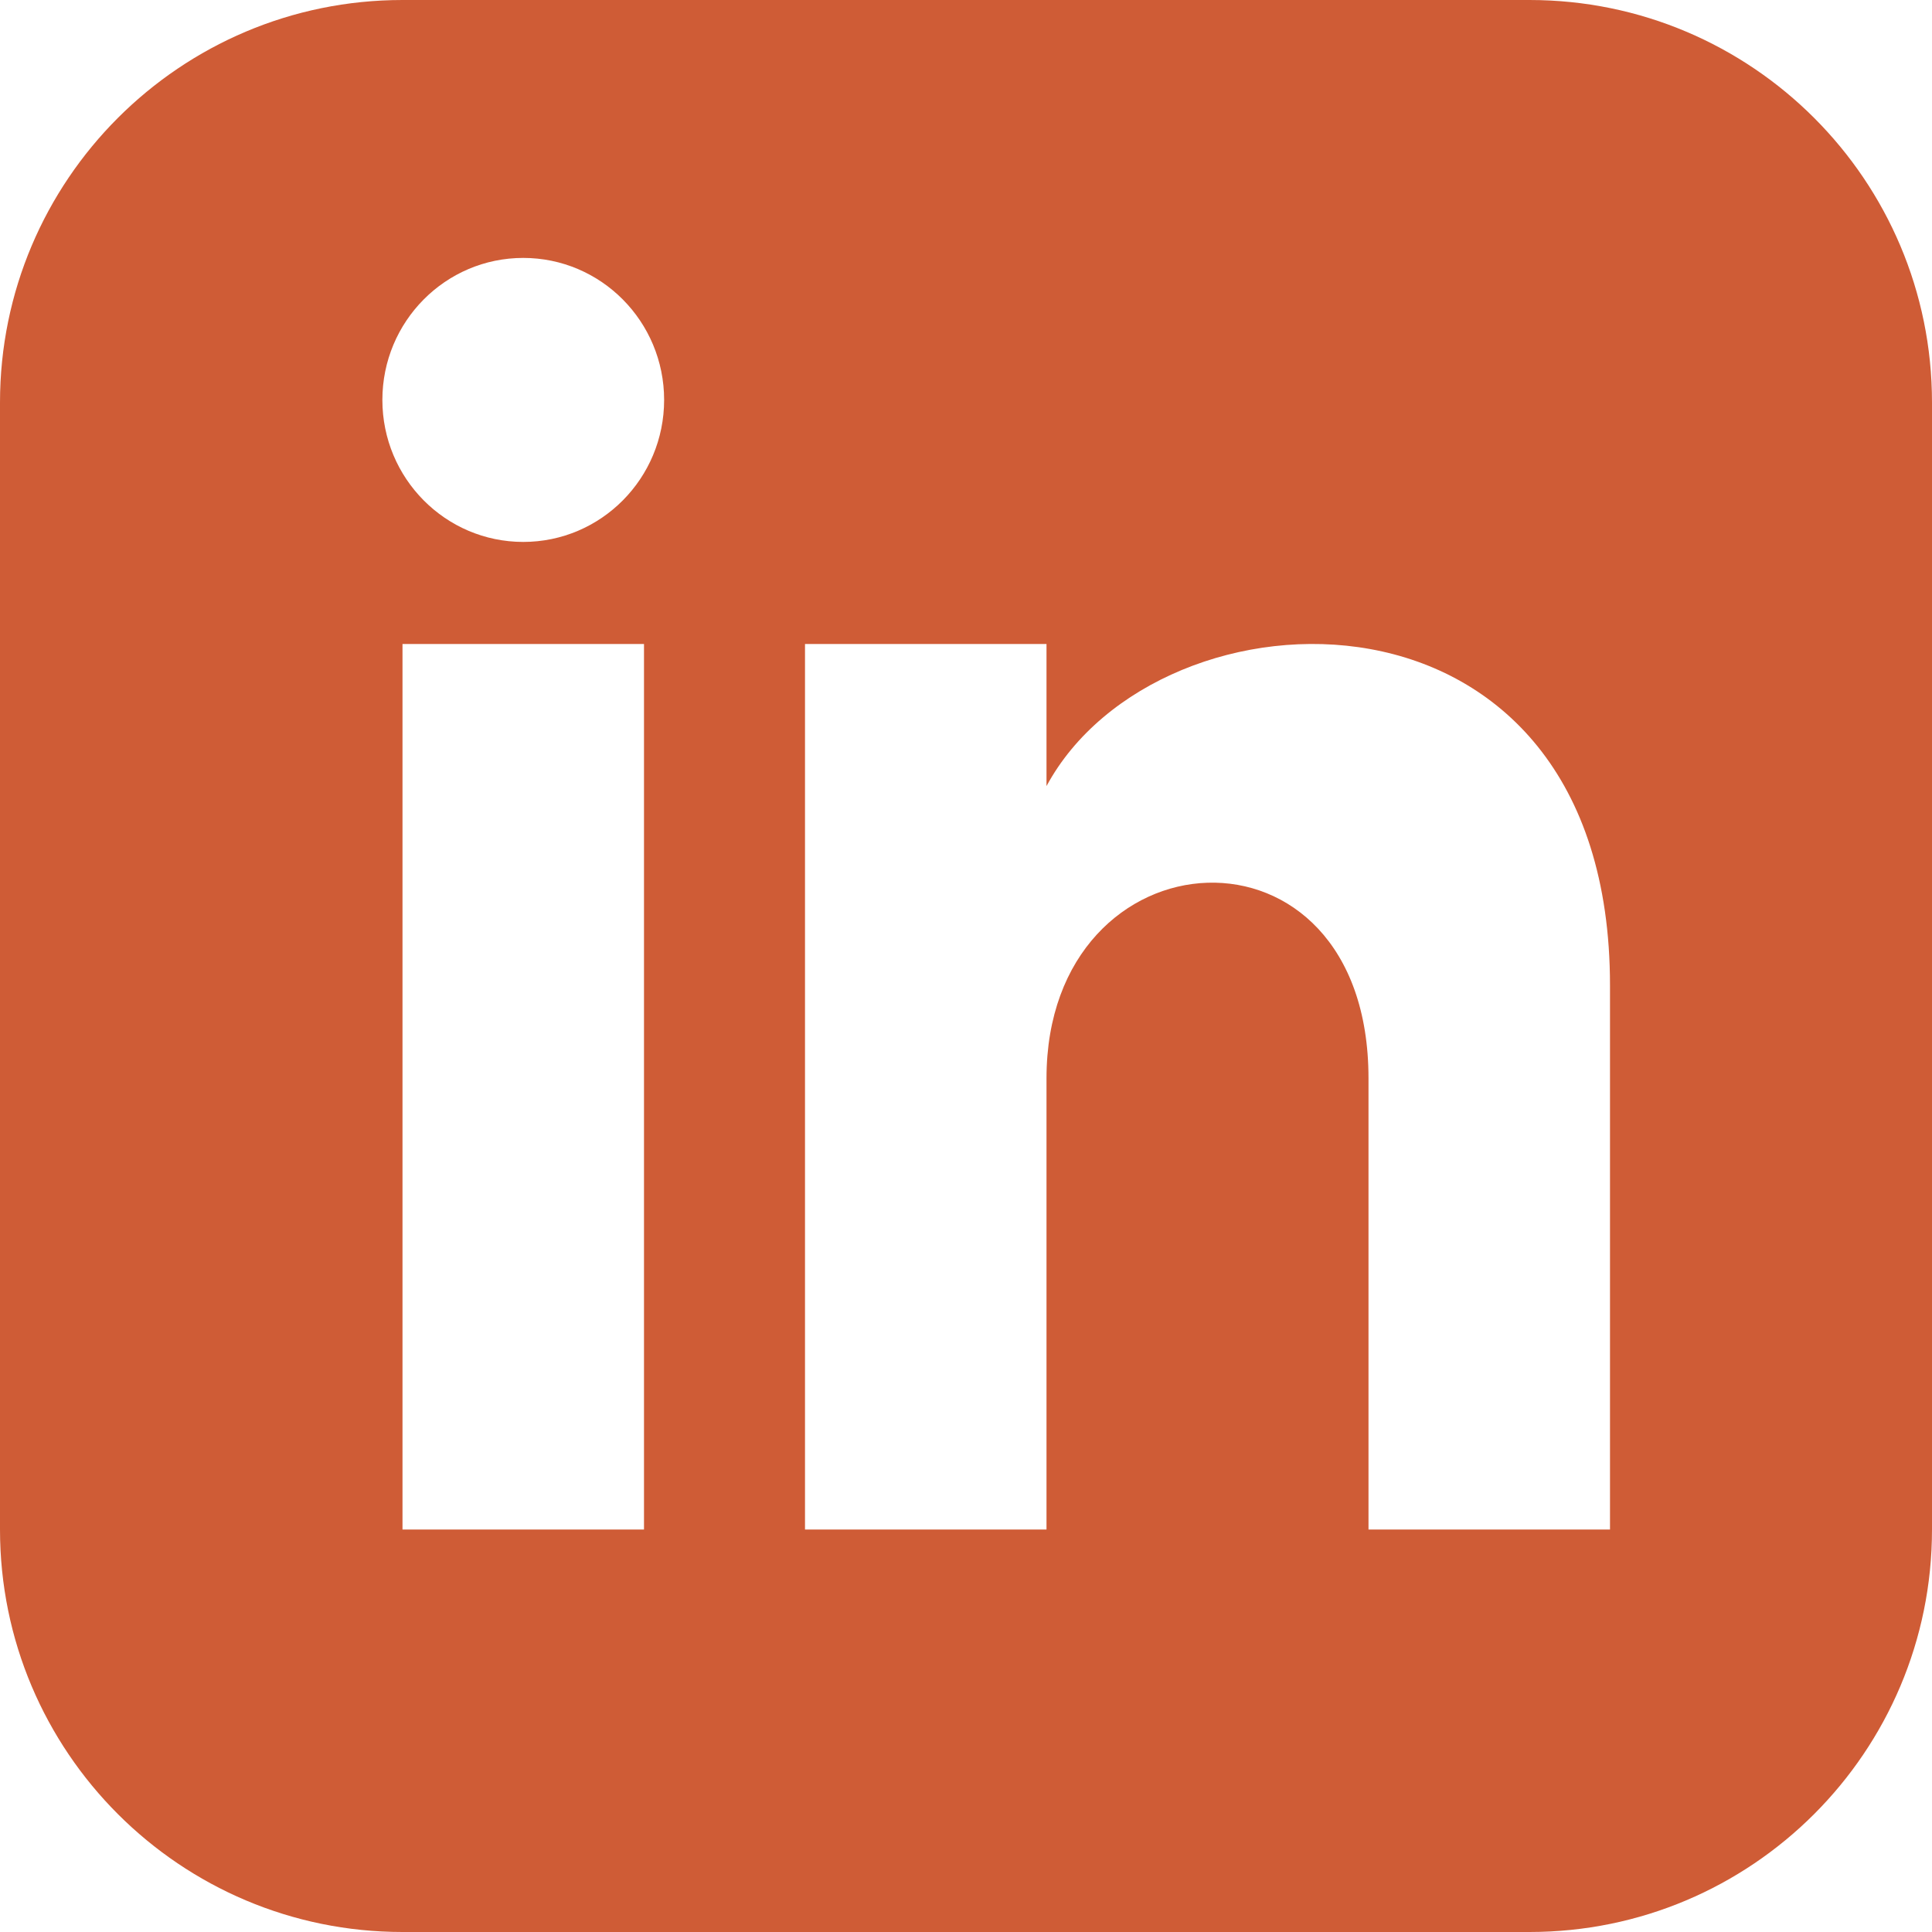
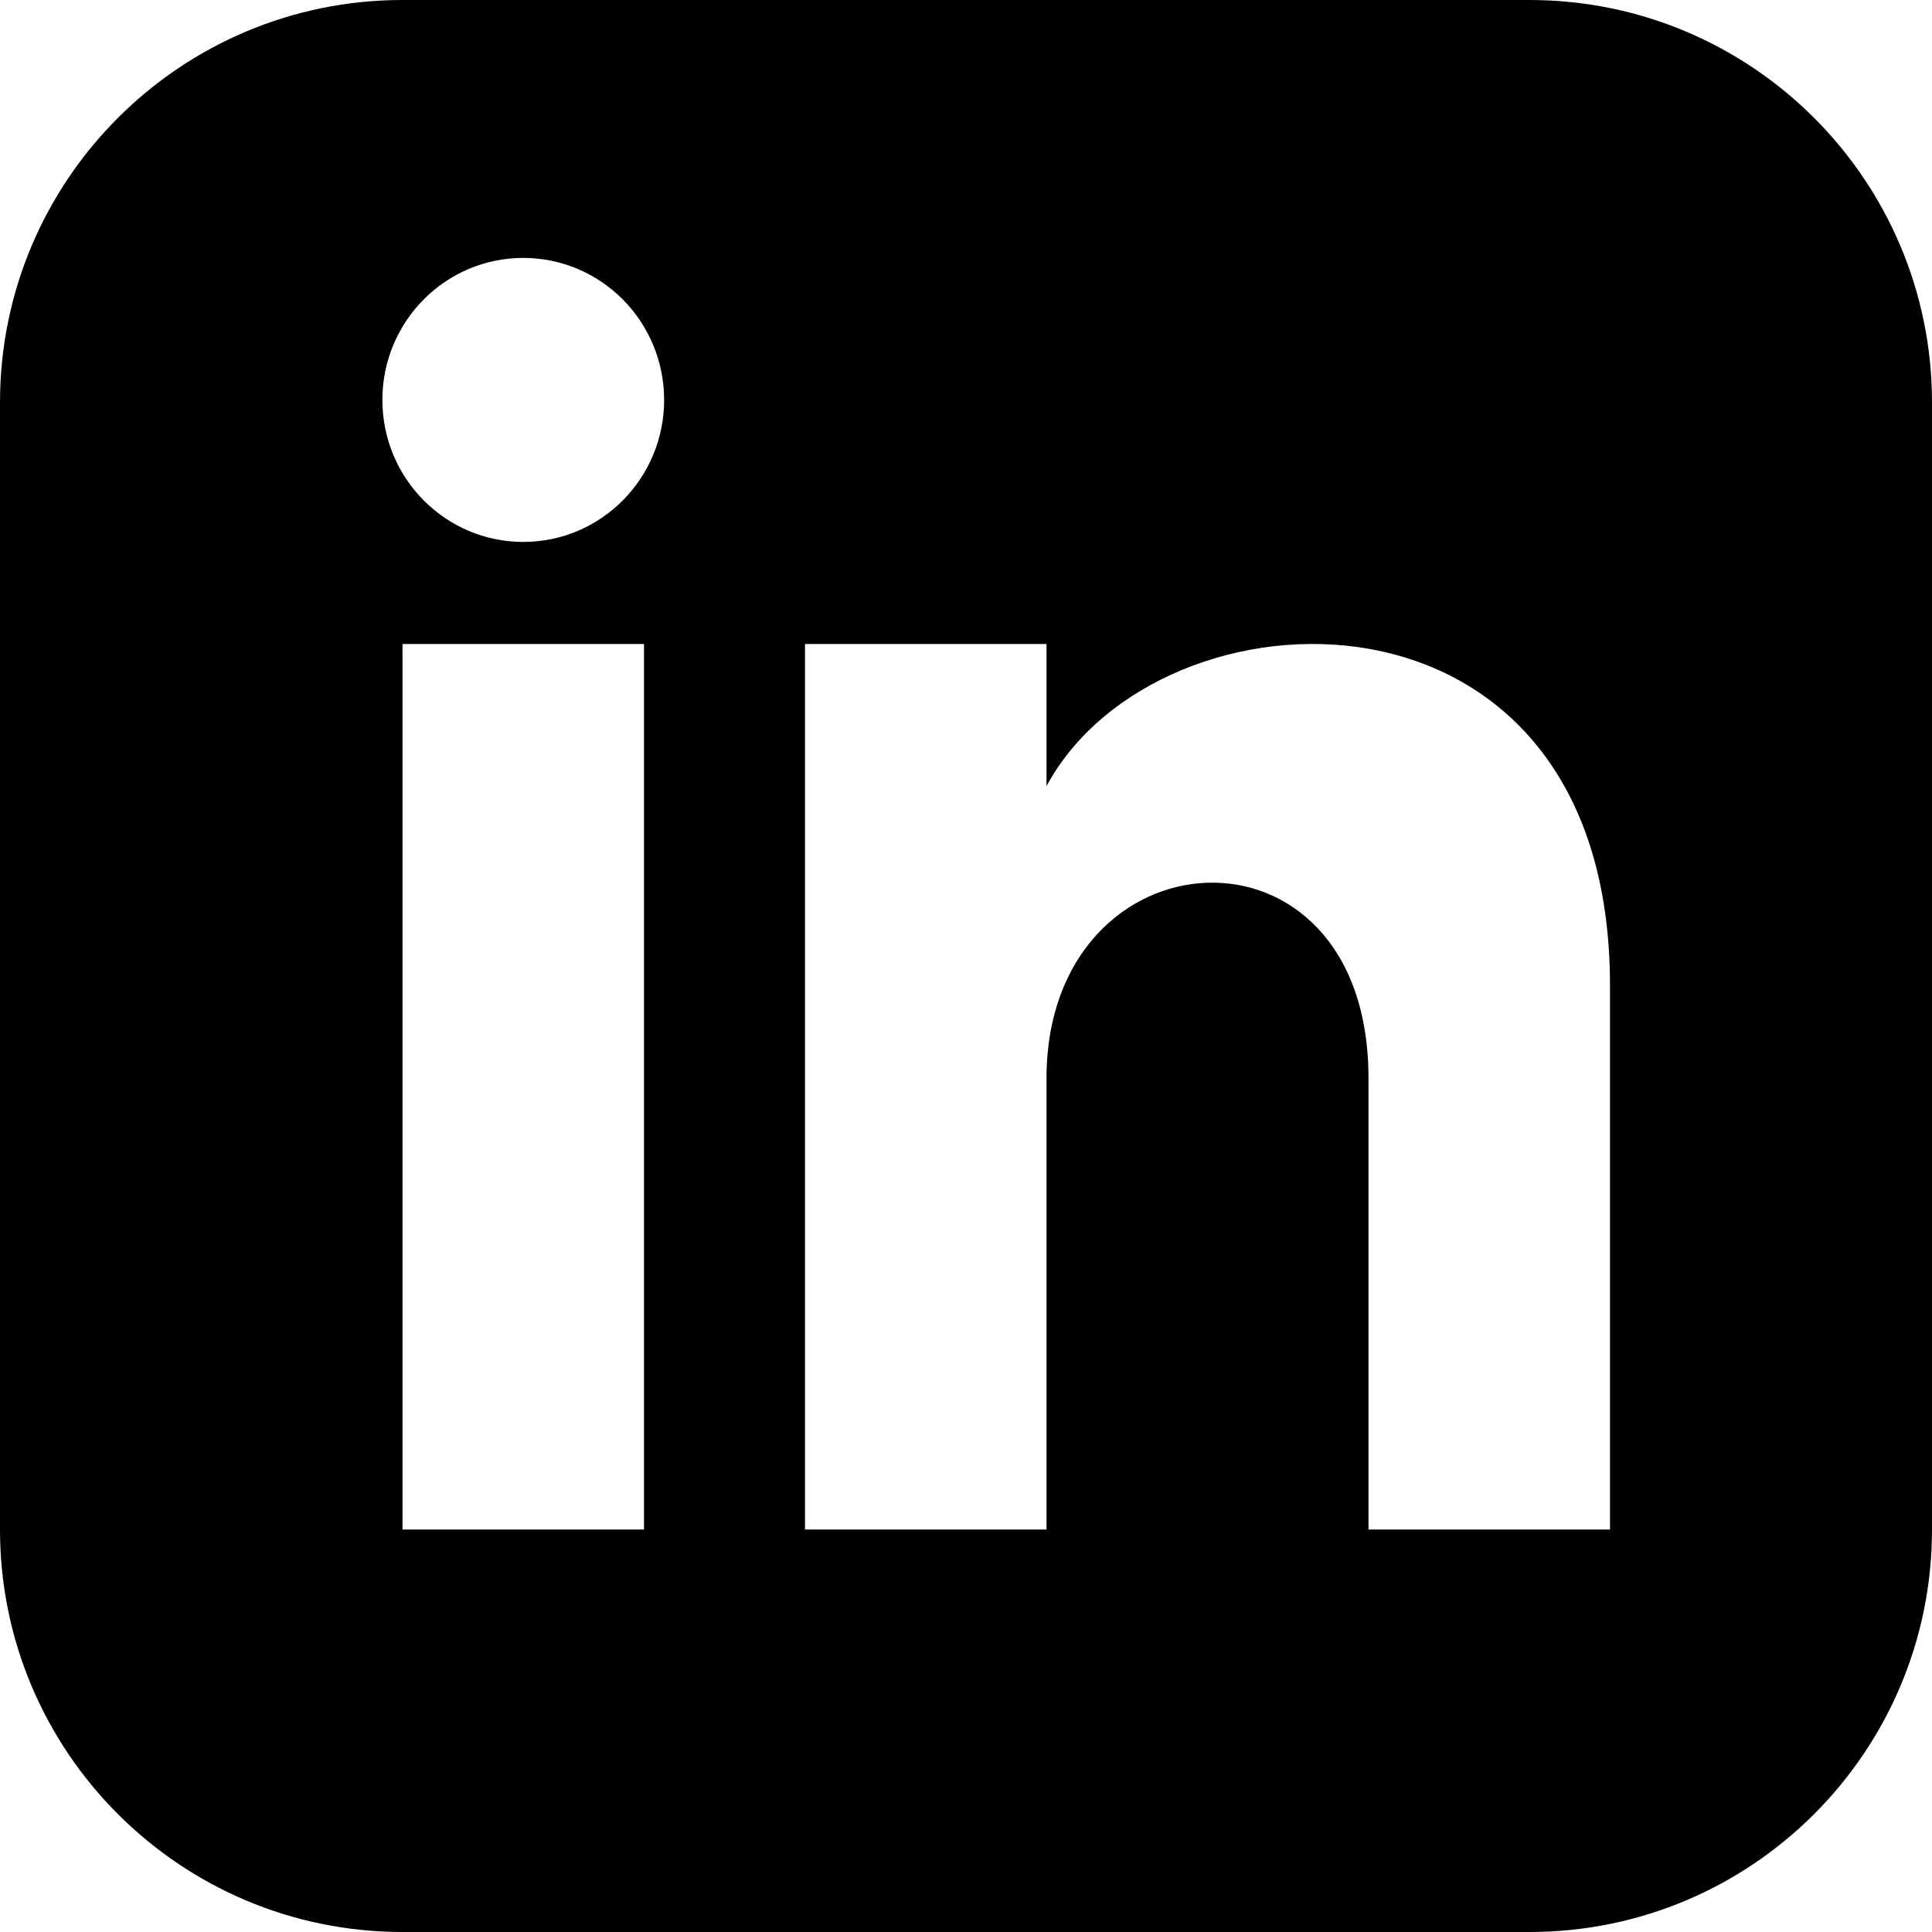
<svg xmlns="http://www.w3.org/2000/svg" width="24" height="24" viewBox="0 0 24 24">
-   <path fill="#CF5C36" d="M19 0h-14c-2.761 0-5 2.239-5 5v14c0 2.761 2.239 5 5 5h14c2.762 0 5-2.239 5-5v-14c0-2.761-2.238-5-5-5zm-11 19h-3v-11h3v11zm-1.5-12.268c-.966 0-1.75-.79-1.75-1.764s.784-1.764 1.75-1.764 1.75.79 1.75 1.764-.783 1.764-1.75 1.764zm13.5 12.268h-3v-5.604c0-3.368-4-3.113-4 0v5.604h-3v-11h3v1.765c1.396-2.586 7-2.777 7 2.476v6.759z" />
+   <path fill="currentColor" d="M19 0h-14c-2.761 0-5 2.239-5 5v14c0 2.761 2.239 5 5 5h14c2.762 0 5-2.239 5-5v-14c0-2.761-2.238-5-5-5zm-11 19h-3v-11h3v11zm-1.5-12.268c-.966 0-1.75-.79-1.75-1.764s.784-1.764 1.75-1.764 1.75.79 1.75 1.764-.783 1.764-1.75 1.764zm13.5 12.268h-3v-5.604c0-3.368-4-3.113-4 0v5.604h-3v-11h3v1.765c1.396-2.586 7-2.777 7 2.476v6.759z" />
</svg>
